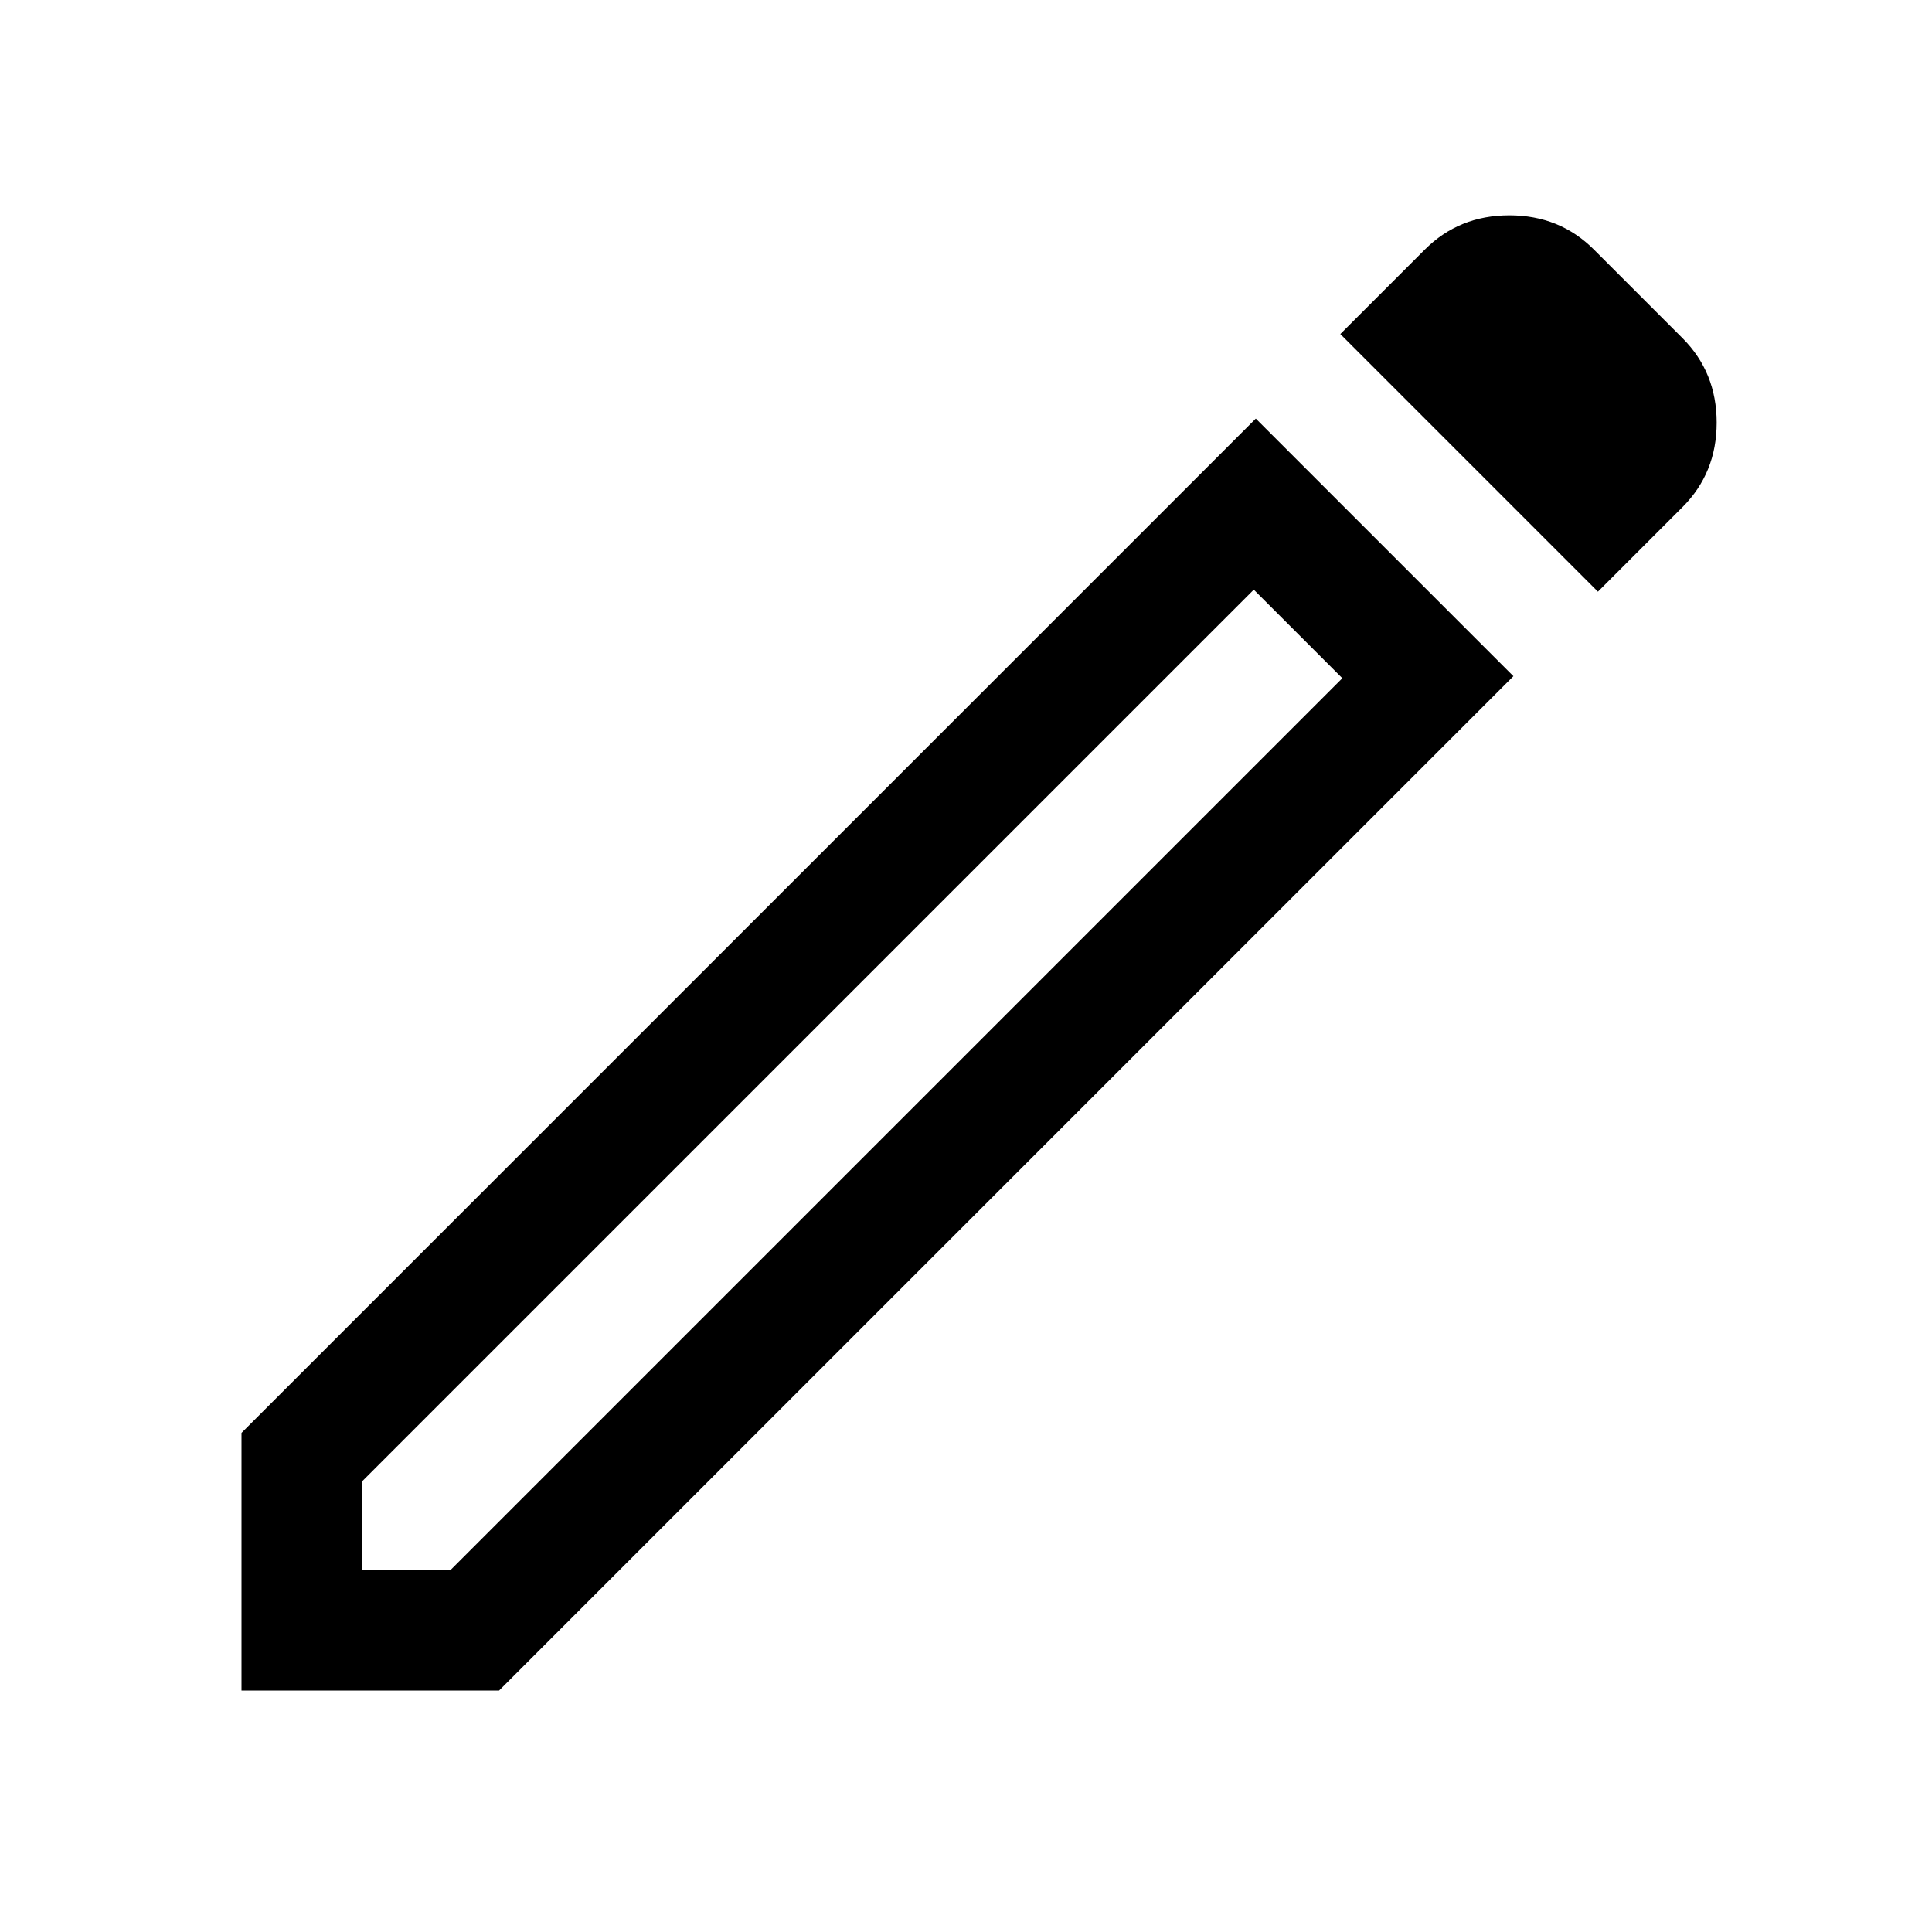
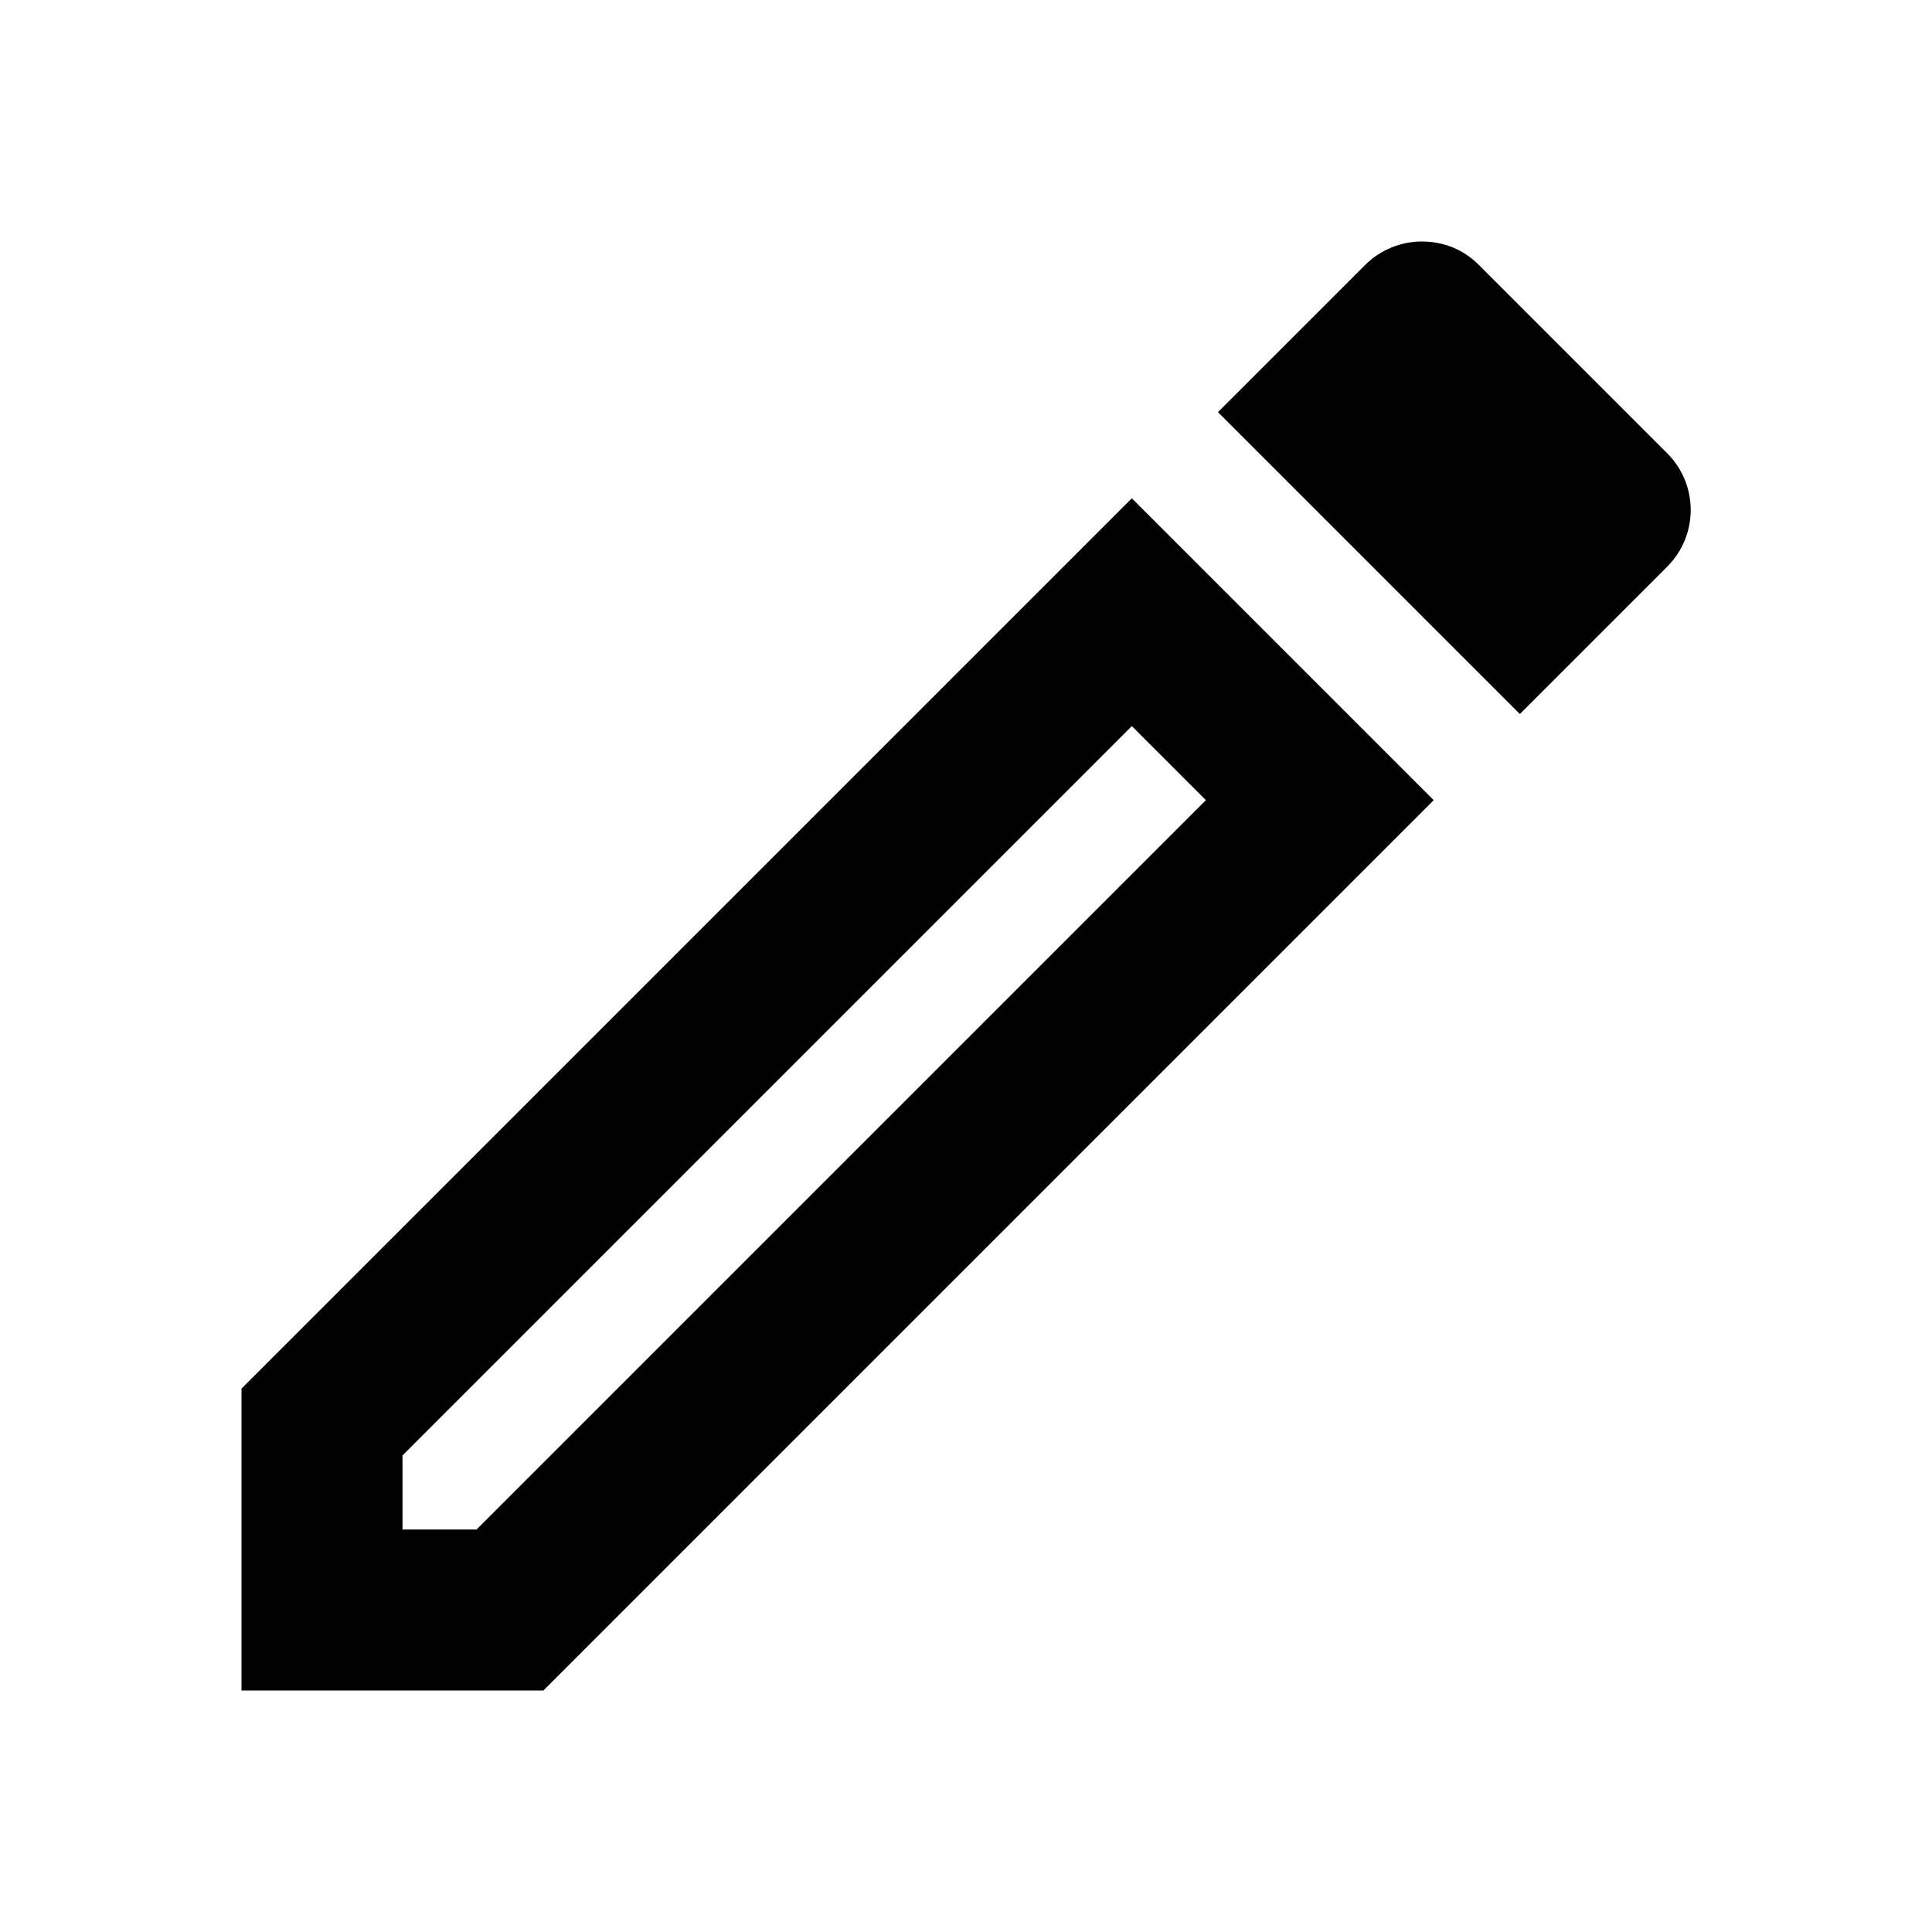
- <svg xmlns="http://www.w3.org/2000/svg" height="48" width="48">
-   <path d="M9 39H11.2L33.35 16.85L31.15 14.65L9 36.8ZM39.7 14.7 33.3 8.3 35.4 6.2Q36.25 5.35 37.5 5.35Q38.75 5.35 39.6 6.2L41.8 8.4Q42.65 9.25 42.65 10.5Q42.65 11.75 41.8 12.6ZM37.6 16.8 12.4 42H6V35.6L31.2 10.4ZM32.25 15.75 31.15 14.65 33.35 16.85Z" />
+ <svg xmlns="http://www.w3.org/2000/svg" height="24px" viewBox="0 0 24 24" width="24px" fill="#000000">
+   <path d="M0 0h24v24H0V0z" fill="none" />
+   <path d="M14.06 9.02l.92.92L5.92 19H5v-.92l9.06-9.06M17.66 3c-.25 0-.51.1-.7.29l-1.83 1.83 3.75 3.75 1.83-1.83c.39-.39.39-1.02 0-1.41l-2.34-2.34c-.2-.2-.45-.29-.71-.29zm-3.6 3.19L3 17.25V21h3.75L17.81 9.94l-3.75-3.75z" />
</svg>
